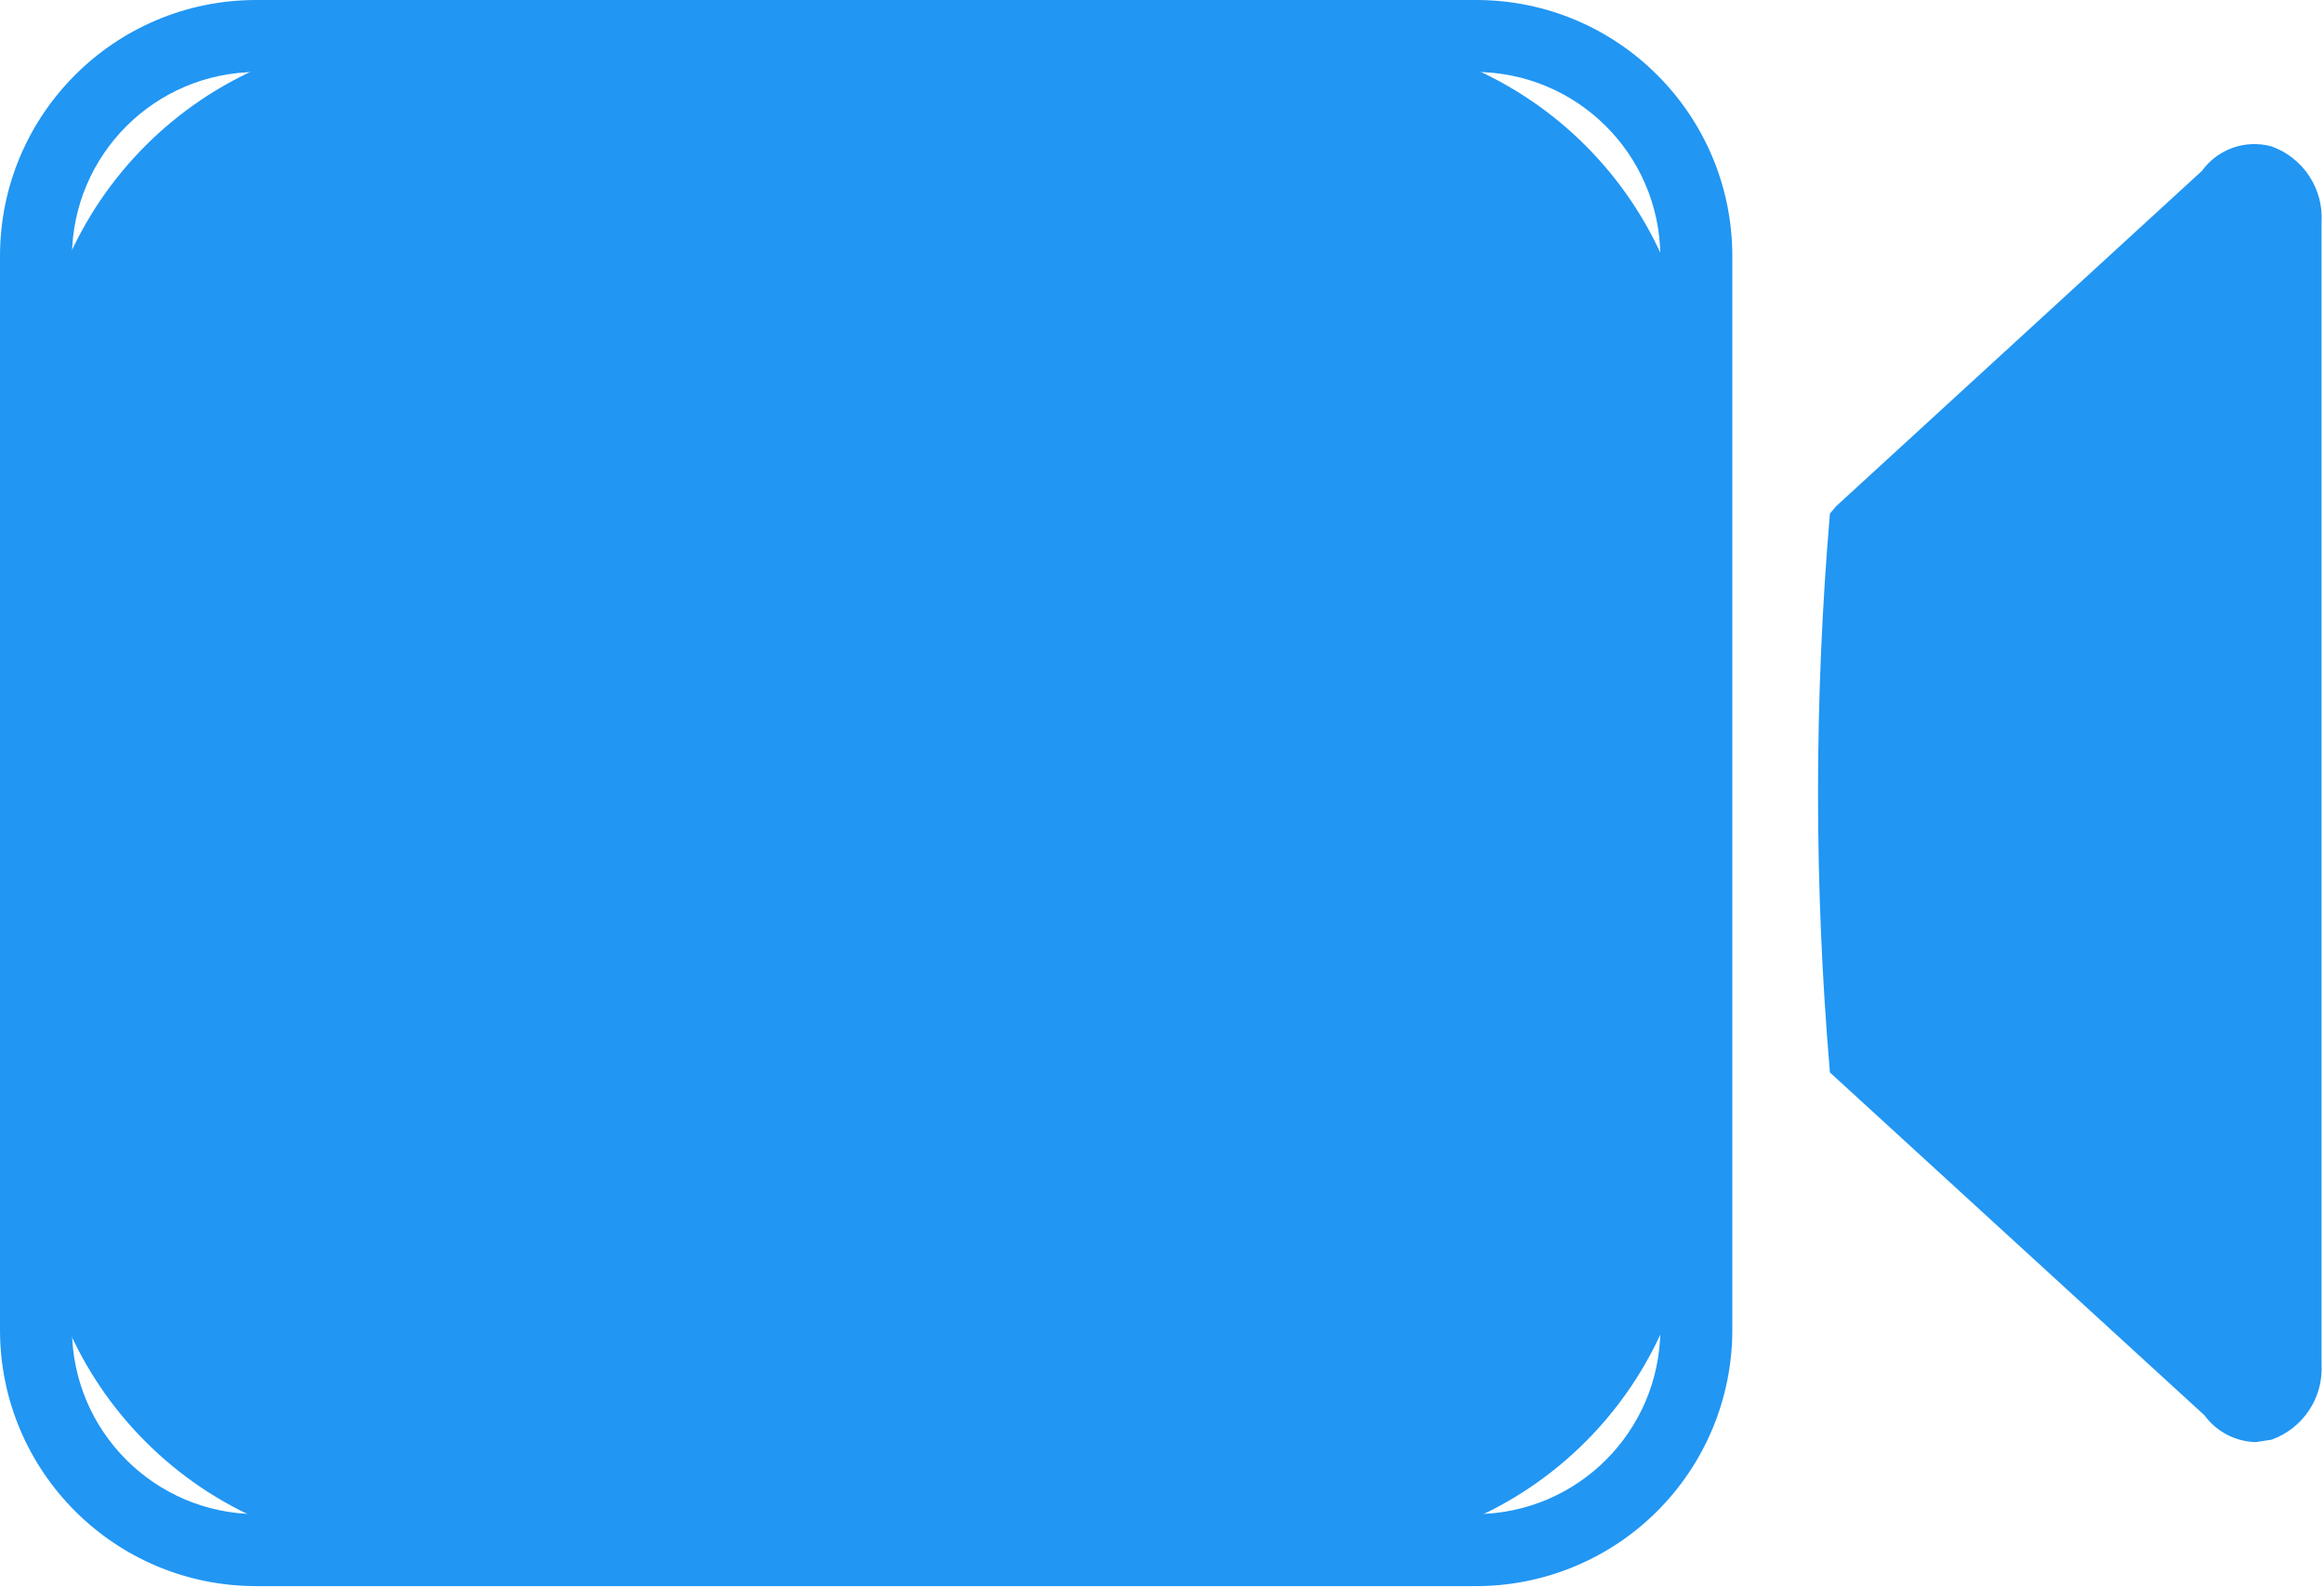
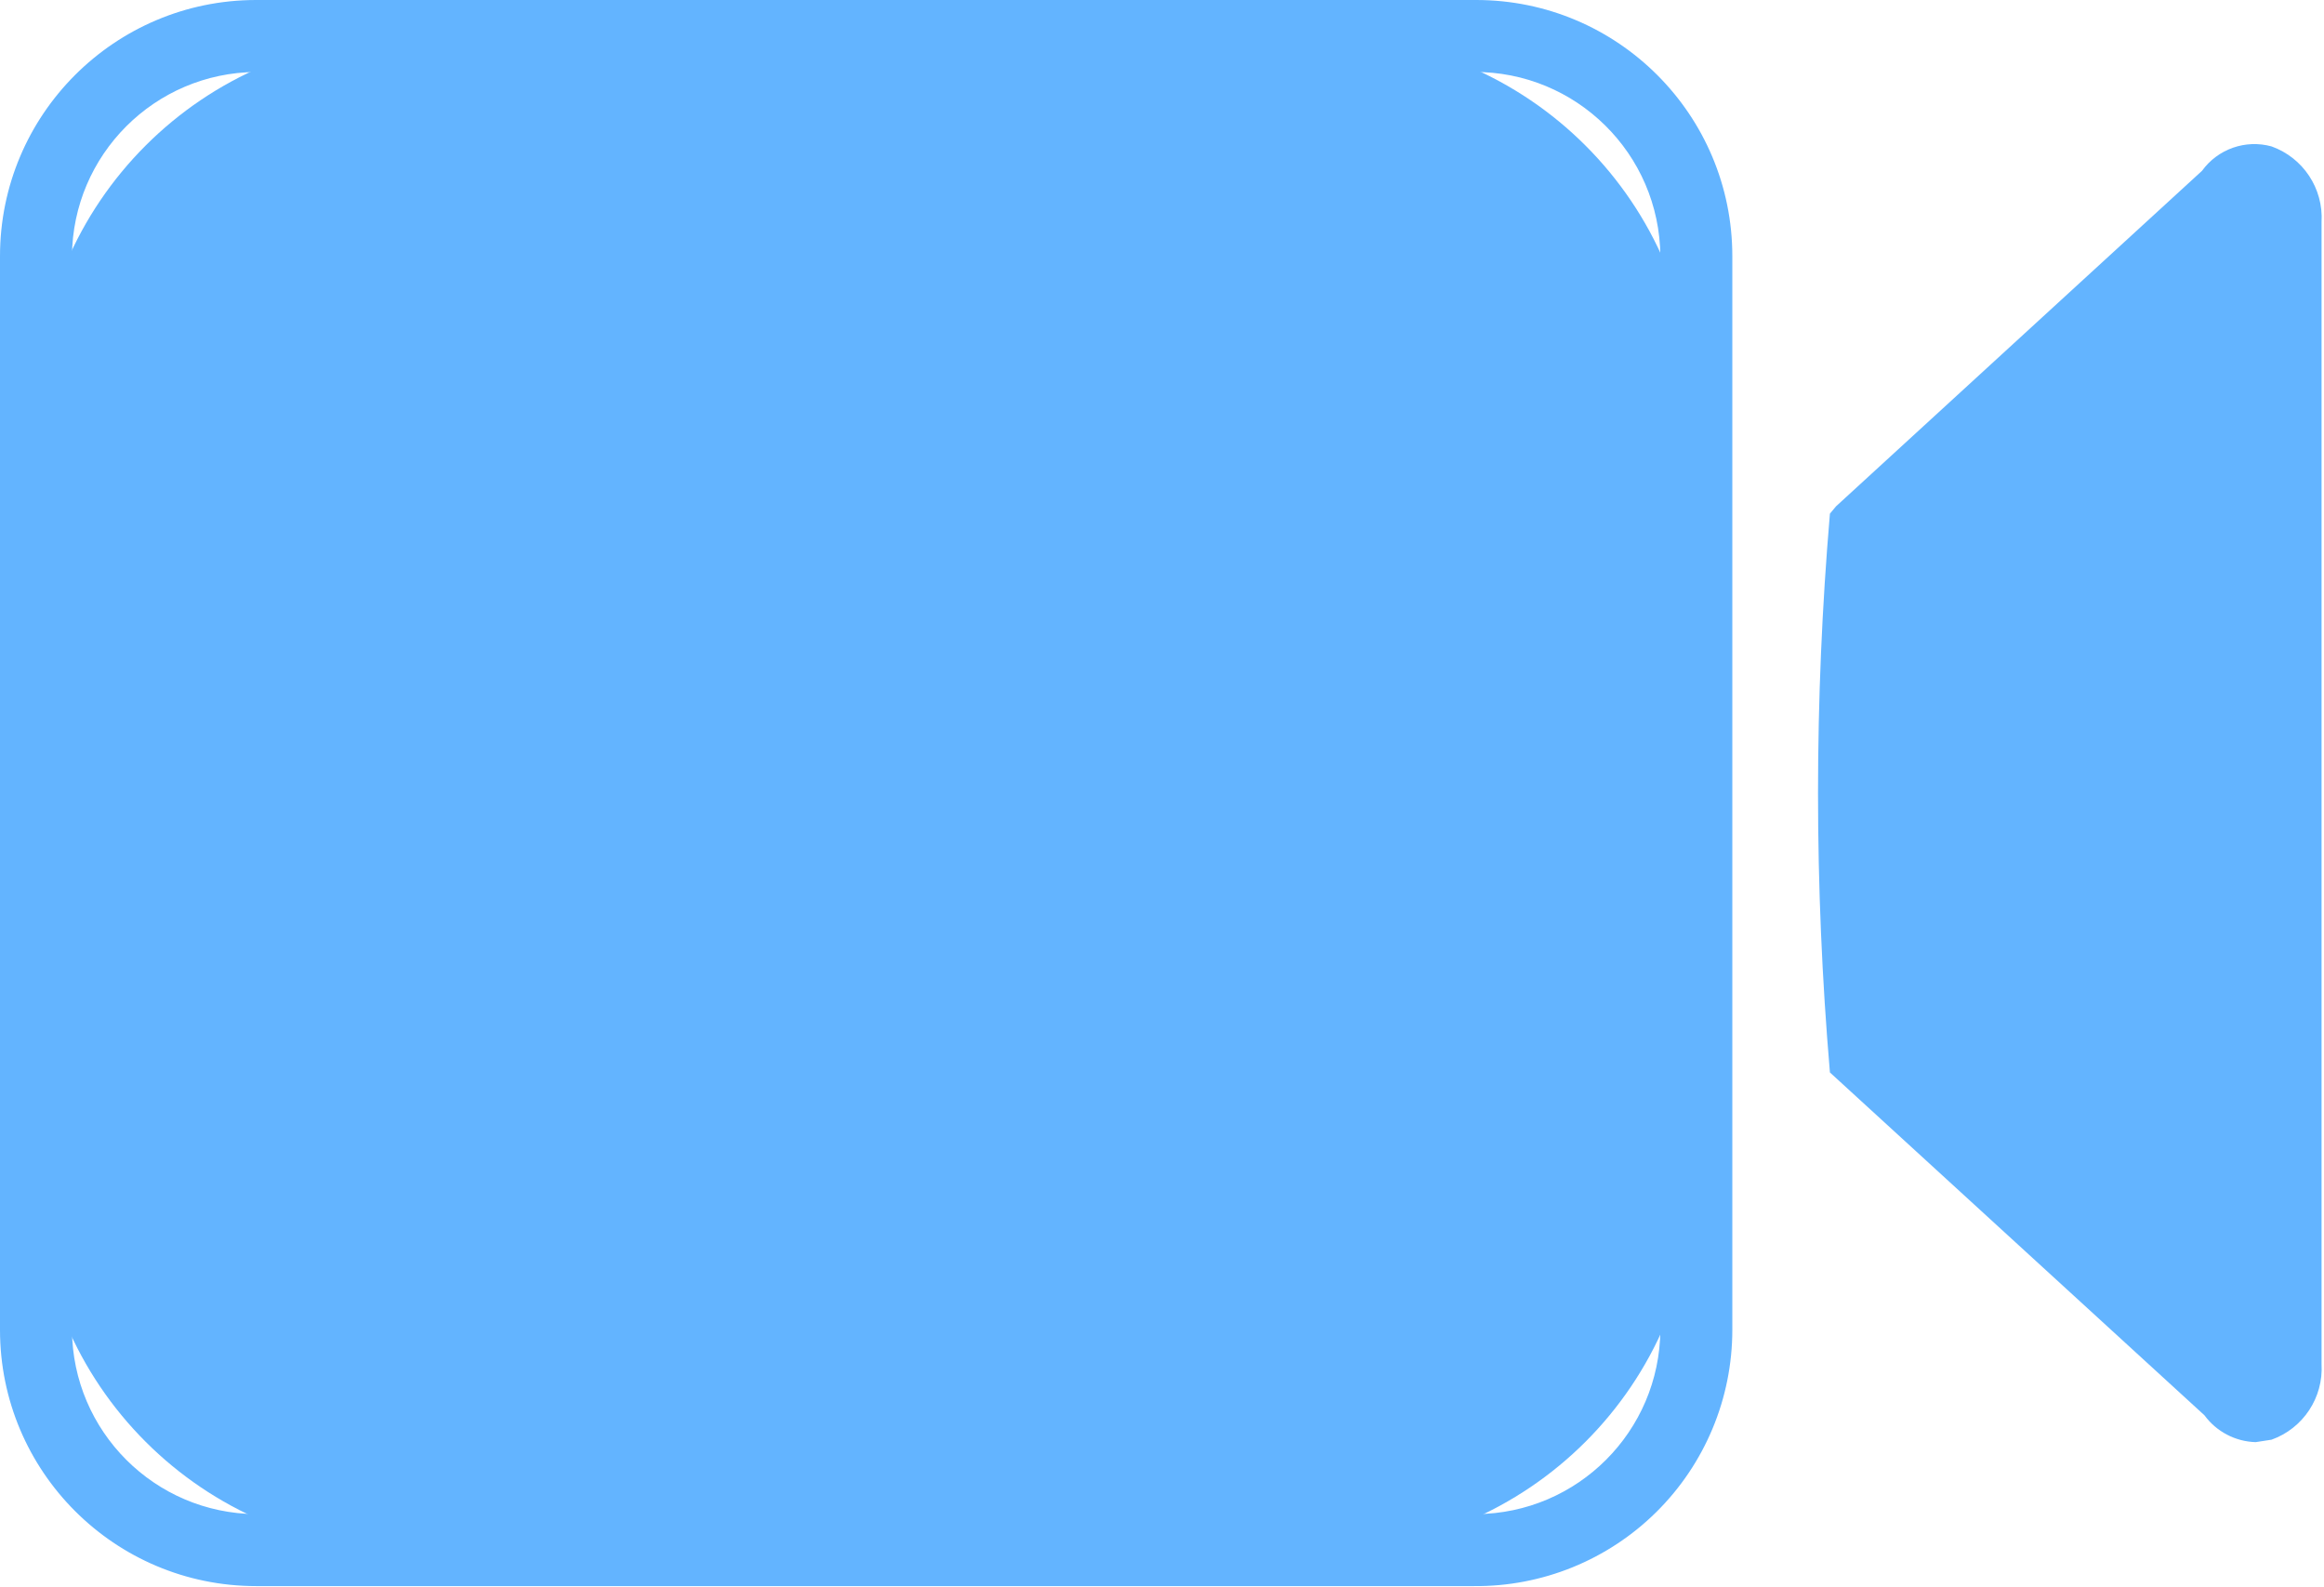
<svg xmlns="http://www.w3.org/2000/svg" width="19.05" height="13">
-   <rect x="0.3" y="0.3" width="13.59" height="12.41" rx="3.05" fill="#2196f3" />
-   <path d="M12.08,13H2.1A2.1,2.1,0,0,1,0,10.9V2.1A2.1,2.1,0,0,1,2.1,0h10a2.1,2.1,0,0,1,2.1,2.1v8.8A2.1,2.1,0,0,1,12.08,13ZM2.1.59A1.52,1.52,0,0,0,.59,2.1v8.8A1.52,1.52,0,0,0,2.1,12.41h10a1.52,1.52,0,0,0,1.51-1.51V2.1A1.52,1.52,0,0,0,12.08.59Z" fill="#2196f3" />
-   <path d="M15.27,8.63l3,2.77c.15.24.46.1.46-.22V1.82c0-.32-.31-.46-.46-.22l-3,2.77A37.84,37.84,0,0,0,15.27,8.63Z" fill="#2196f3" />
-   <path d="M18.49,11.82a.54.54,0,0,1-.42-.22L15,8.79a26.94,26.94,0,0,1,0-4.58l.05-.06,3-2.75a.53.53,0,0,1,.57-.2.62.62,0,0,1,.41.62v9.36a.62.62,0,0,1-.41.62ZM15.55,8.48l2.91,2.67V1.85L15.55,4.52C15.49,5.07,15.49,7.93,15.55,8.48Z" fill="#2196f3" />
+   <rect x="0.3" y="0.3" width="13.59" height="12.41" rx="3.05" fill="#63b4ff" />
+   <path d="M12.08,13H2.1A2.1,2.1,0,0,1,0,10.9V2.1A2.1,2.1,0,0,1,2.1,0h10a2.1,2.1,0,0,1,2.1,2.1v8.8A2.1,2.1,0,0,1,12.08,13ZM2.1.59A1.52,1.52,0,0,0,.59,2.1v8.8A1.52,1.52,0,0,0,2.1,12.41h10a1.52,1.52,0,0,0,1.51-1.51V2.1A1.52,1.52,0,0,0,12.08.59Z" fill="#63b4ff" />
+   <path d="M15.27,8.63l3,2.77c.15.24.46.1.46-.22V1.82c0-.32-.31-.46-.46-.22l-3,2.77A37.84,37.84,0,0,0,15.27,8.63Z" fill="#63b4ff" />
+   <path d="M18.49,11.82a.54.54,0,0,1-.42-.22L15,8.79a26.94,26.94,0,0,1,0-4.58l.05-.06,3-2.75a.53.53,0,0,1,.57-.2.62.62,0,0,1,.41.62v9.36a.62.62,0,0,1-.41.62ZM15.55,8.48l2.91,2.67V1.85L15.55,4.52C15.49,5.07,15.49,7.93,15.55,8.48Z" fill="#63b4ff" />
</svg>
